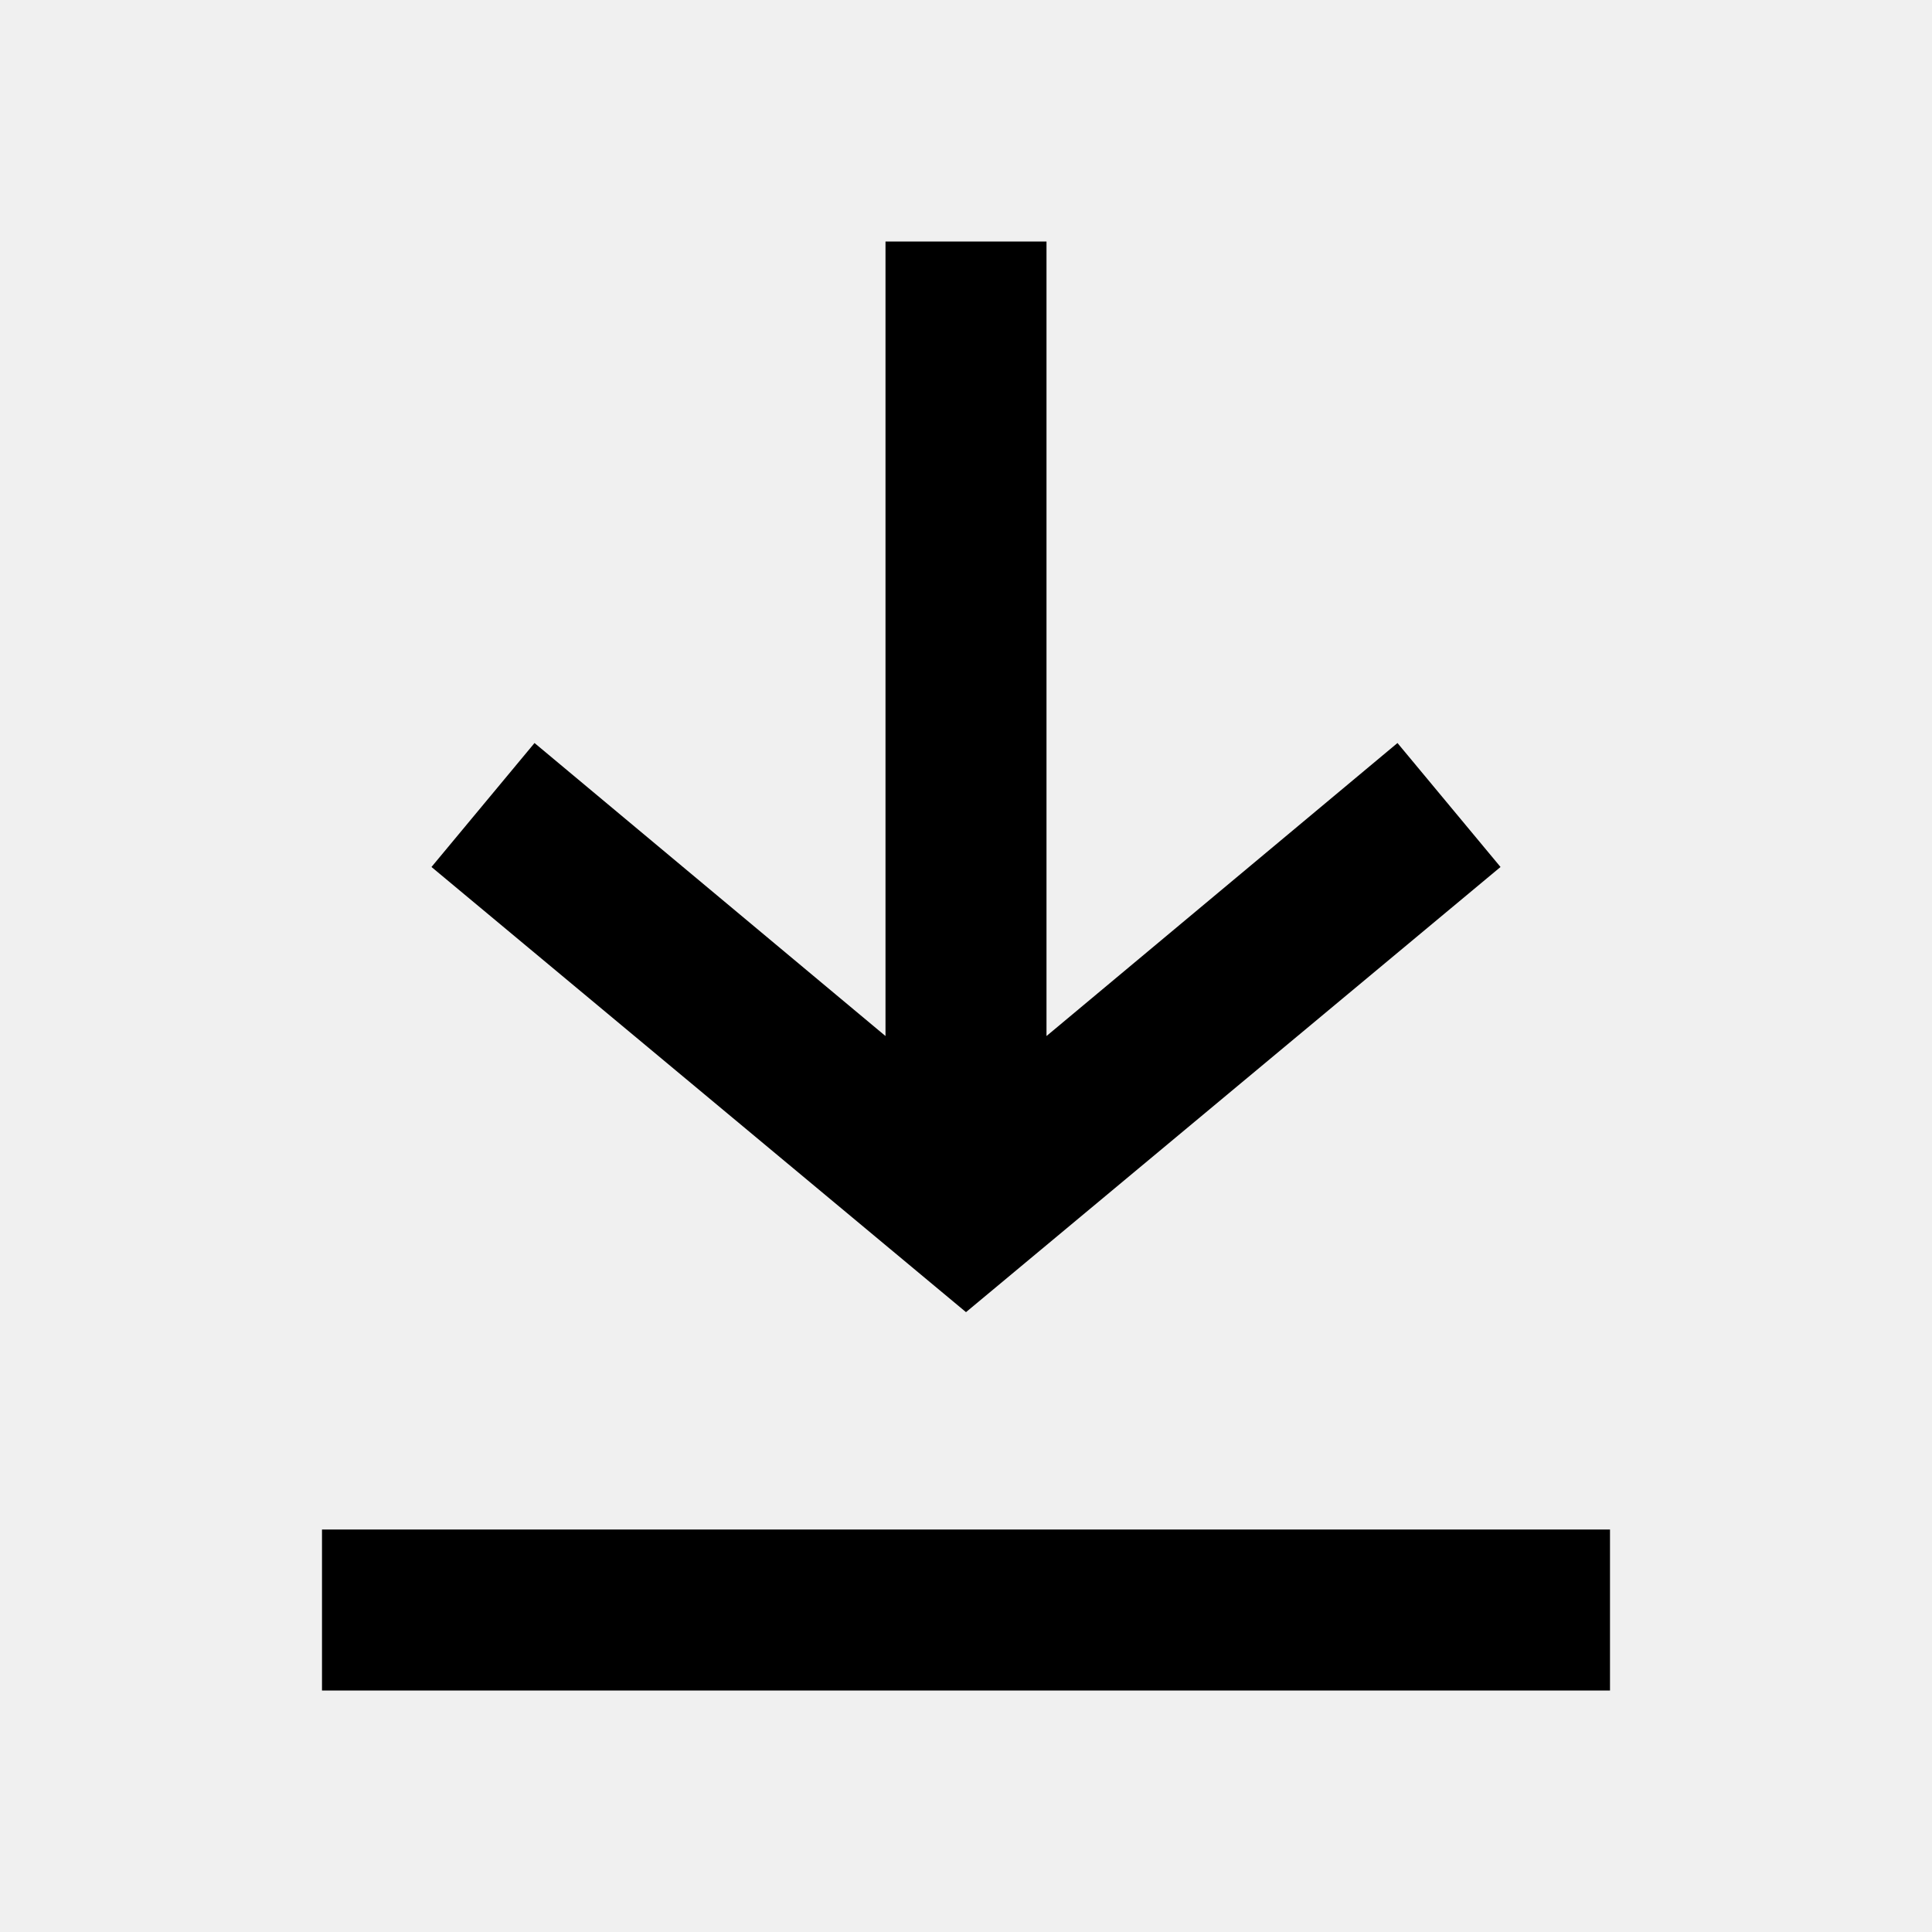
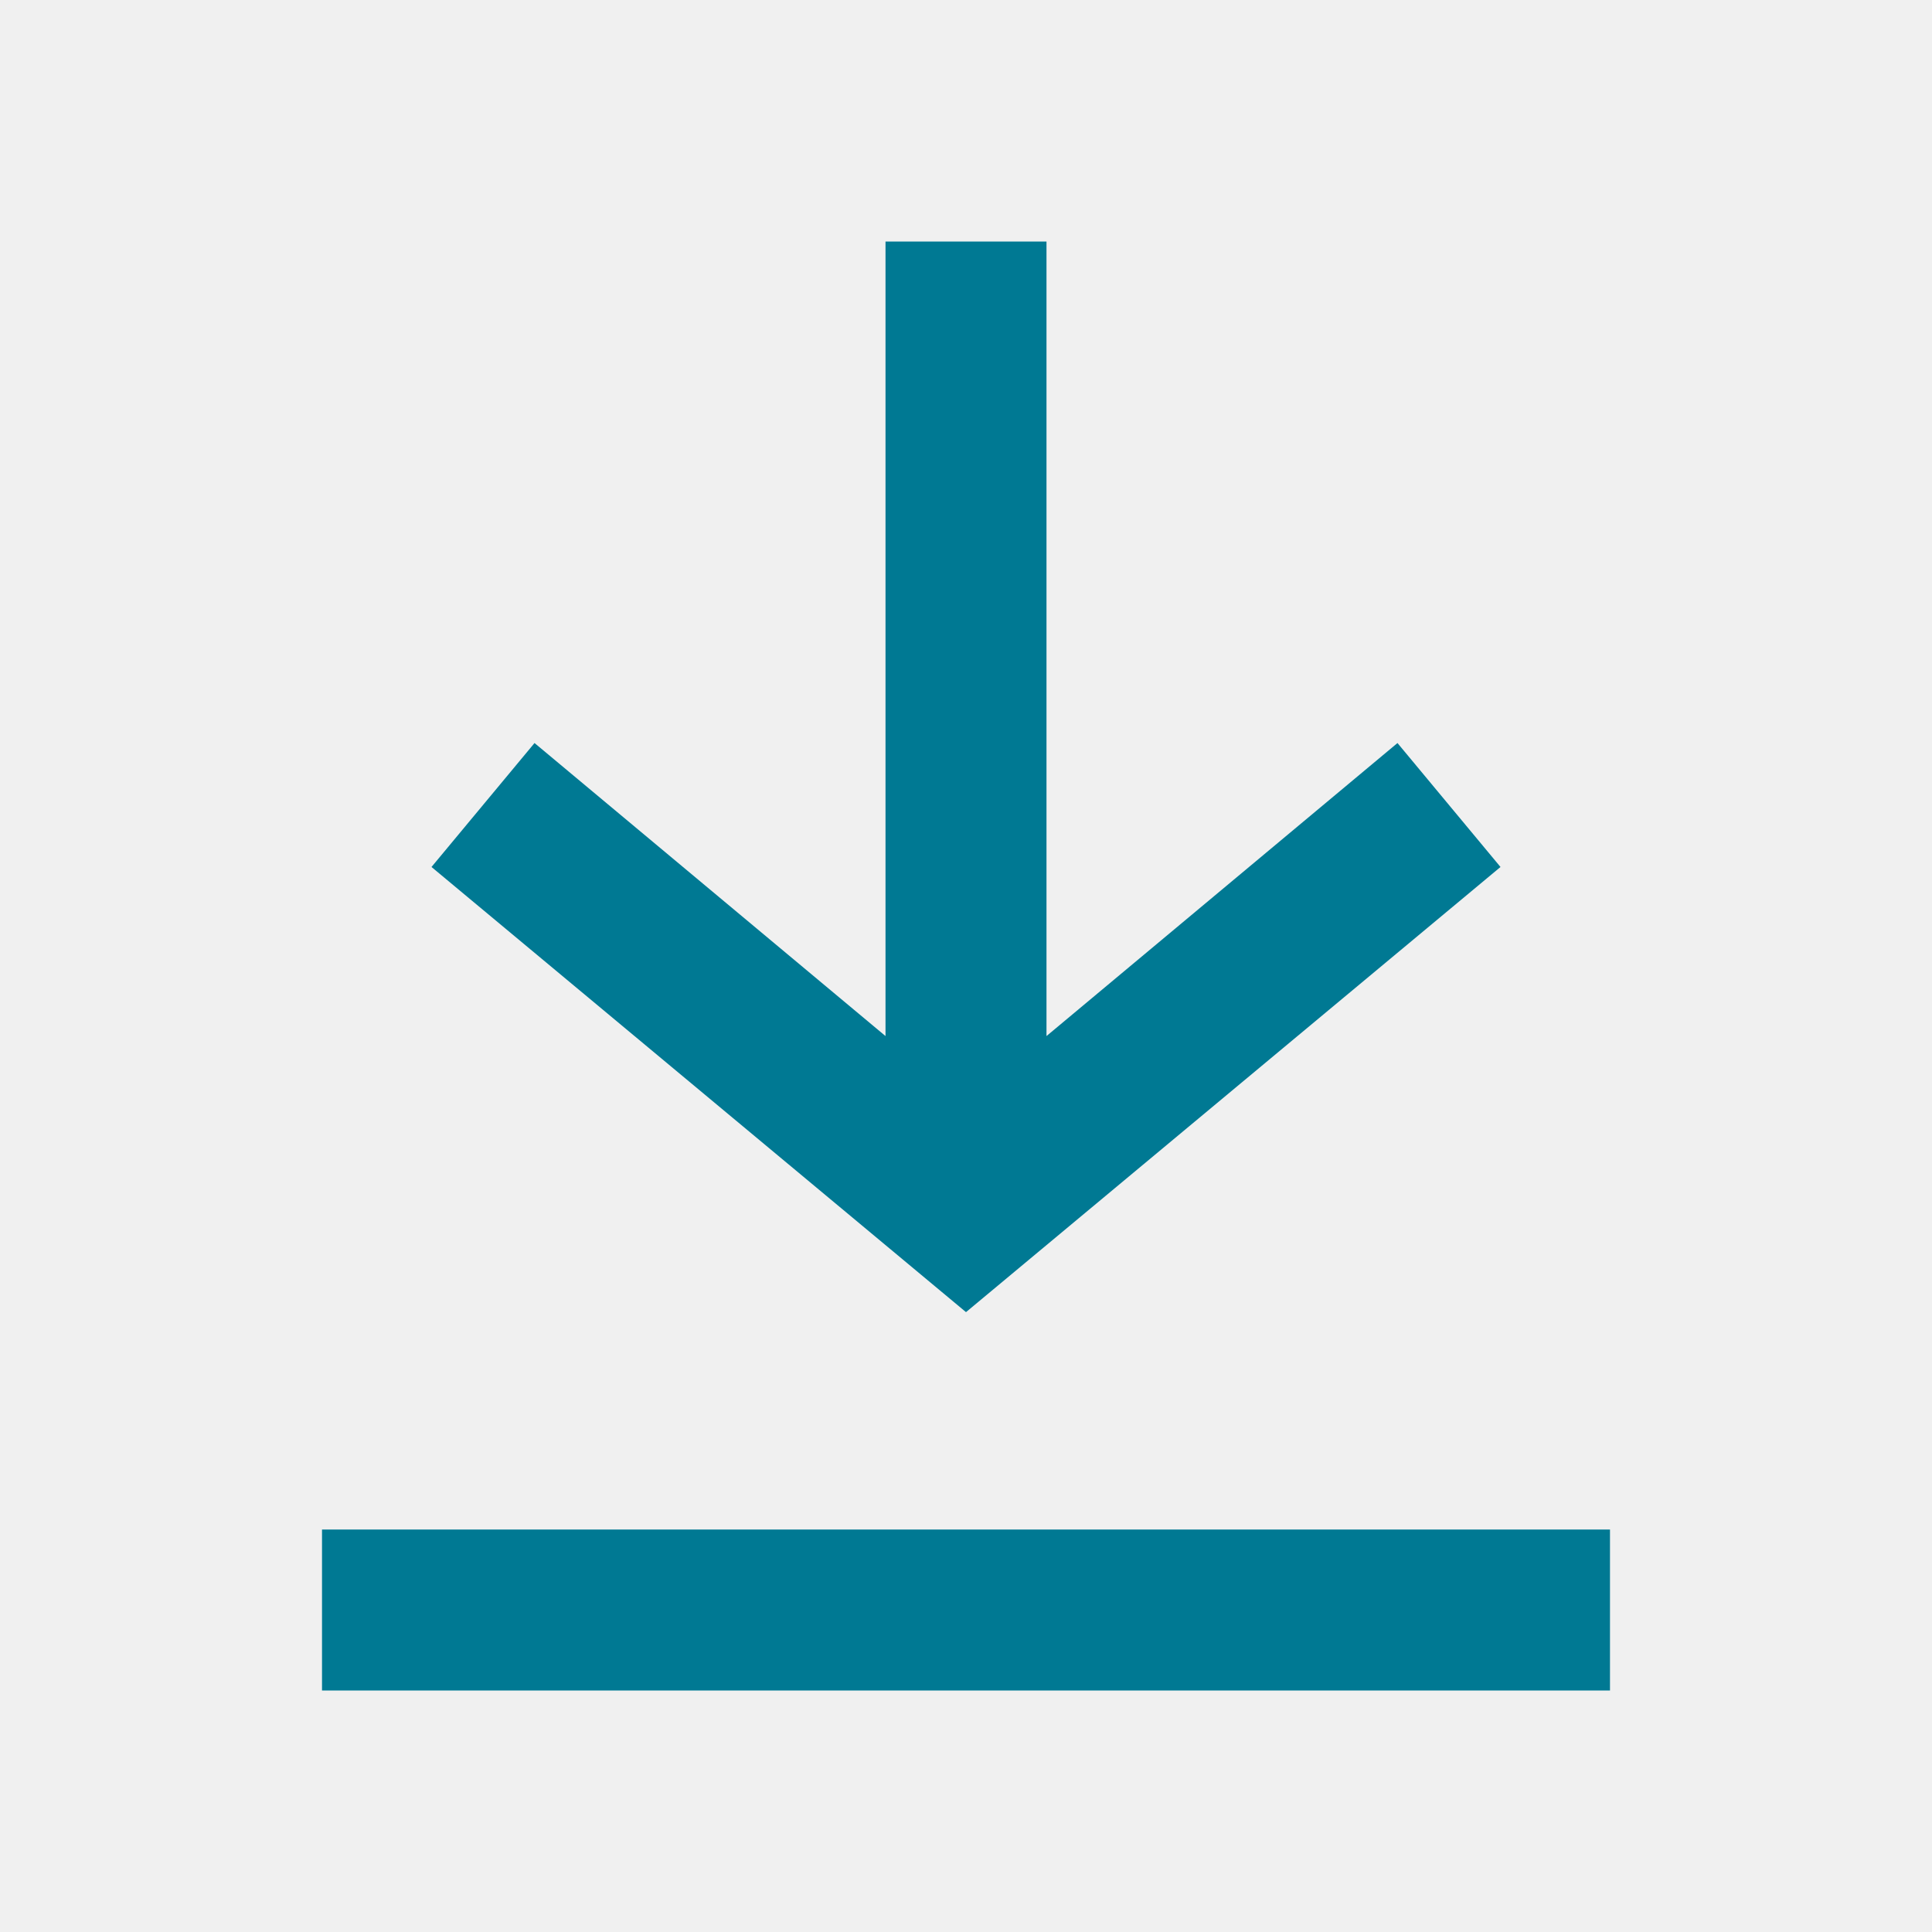
- <svg xmlns="http://www.w3.org/2000/svg" width="24" height="24" viewBox="0 0 24 24">
-   <path fill-rule="evenodd" clip-rule="evenodd" d="M17.36 9.23L18.64 10.77L12 16.3L5.36 10.77L6.64 9.23L11 12.87V3H13V12.87L17.36 9.23ZM20 19H4V21H20V19Z" />
+ <svg xmlns="http://www.w3.org/2000/svg" width="24" height="24" viewBox="0 0 24 24" fill="none">
+   <path fill-rule="evenodd" clip-rule="evenodd" d="M17.36 9.23L18.64 10.77L12 16.3L5.36 10.77L6.64 9.23L11 12.87V3H13V12.87L17.36 9.23ZM20 19H4V21H20V19Z" fill="white" />
  <mask id="mask0_3505_1191" style="mask-type:alpha" maskUnits="userSpaceOnUse" x="4" y="3" width="16" height="18">
-     <path fill-rule="evenodd" clip-rule="evenodd" d="M17.36 9.23L18.64 10.77L12 16.3L5.36 10.77L6.64 9.23L11 12.87V3H13V12.87L17.36 9.23ZM20 19H4V21H20V19Z" />
+     <path fill-rule="evenodd" clip-rule="evenodd" d="M17.36 9.23L18.64 10.77L12 16.3L5.36 10.77L6.64 9.23L11 12.87V3H13V12.87L17.36 9.23ZM20 19H4V21H20V19Z" fill="white" />
  </mask>
+   <g mask="url(#mask0_3505_1191)">
+     <rect width="24" height="24" fill="#007993" />
+   </g>
</svg>
